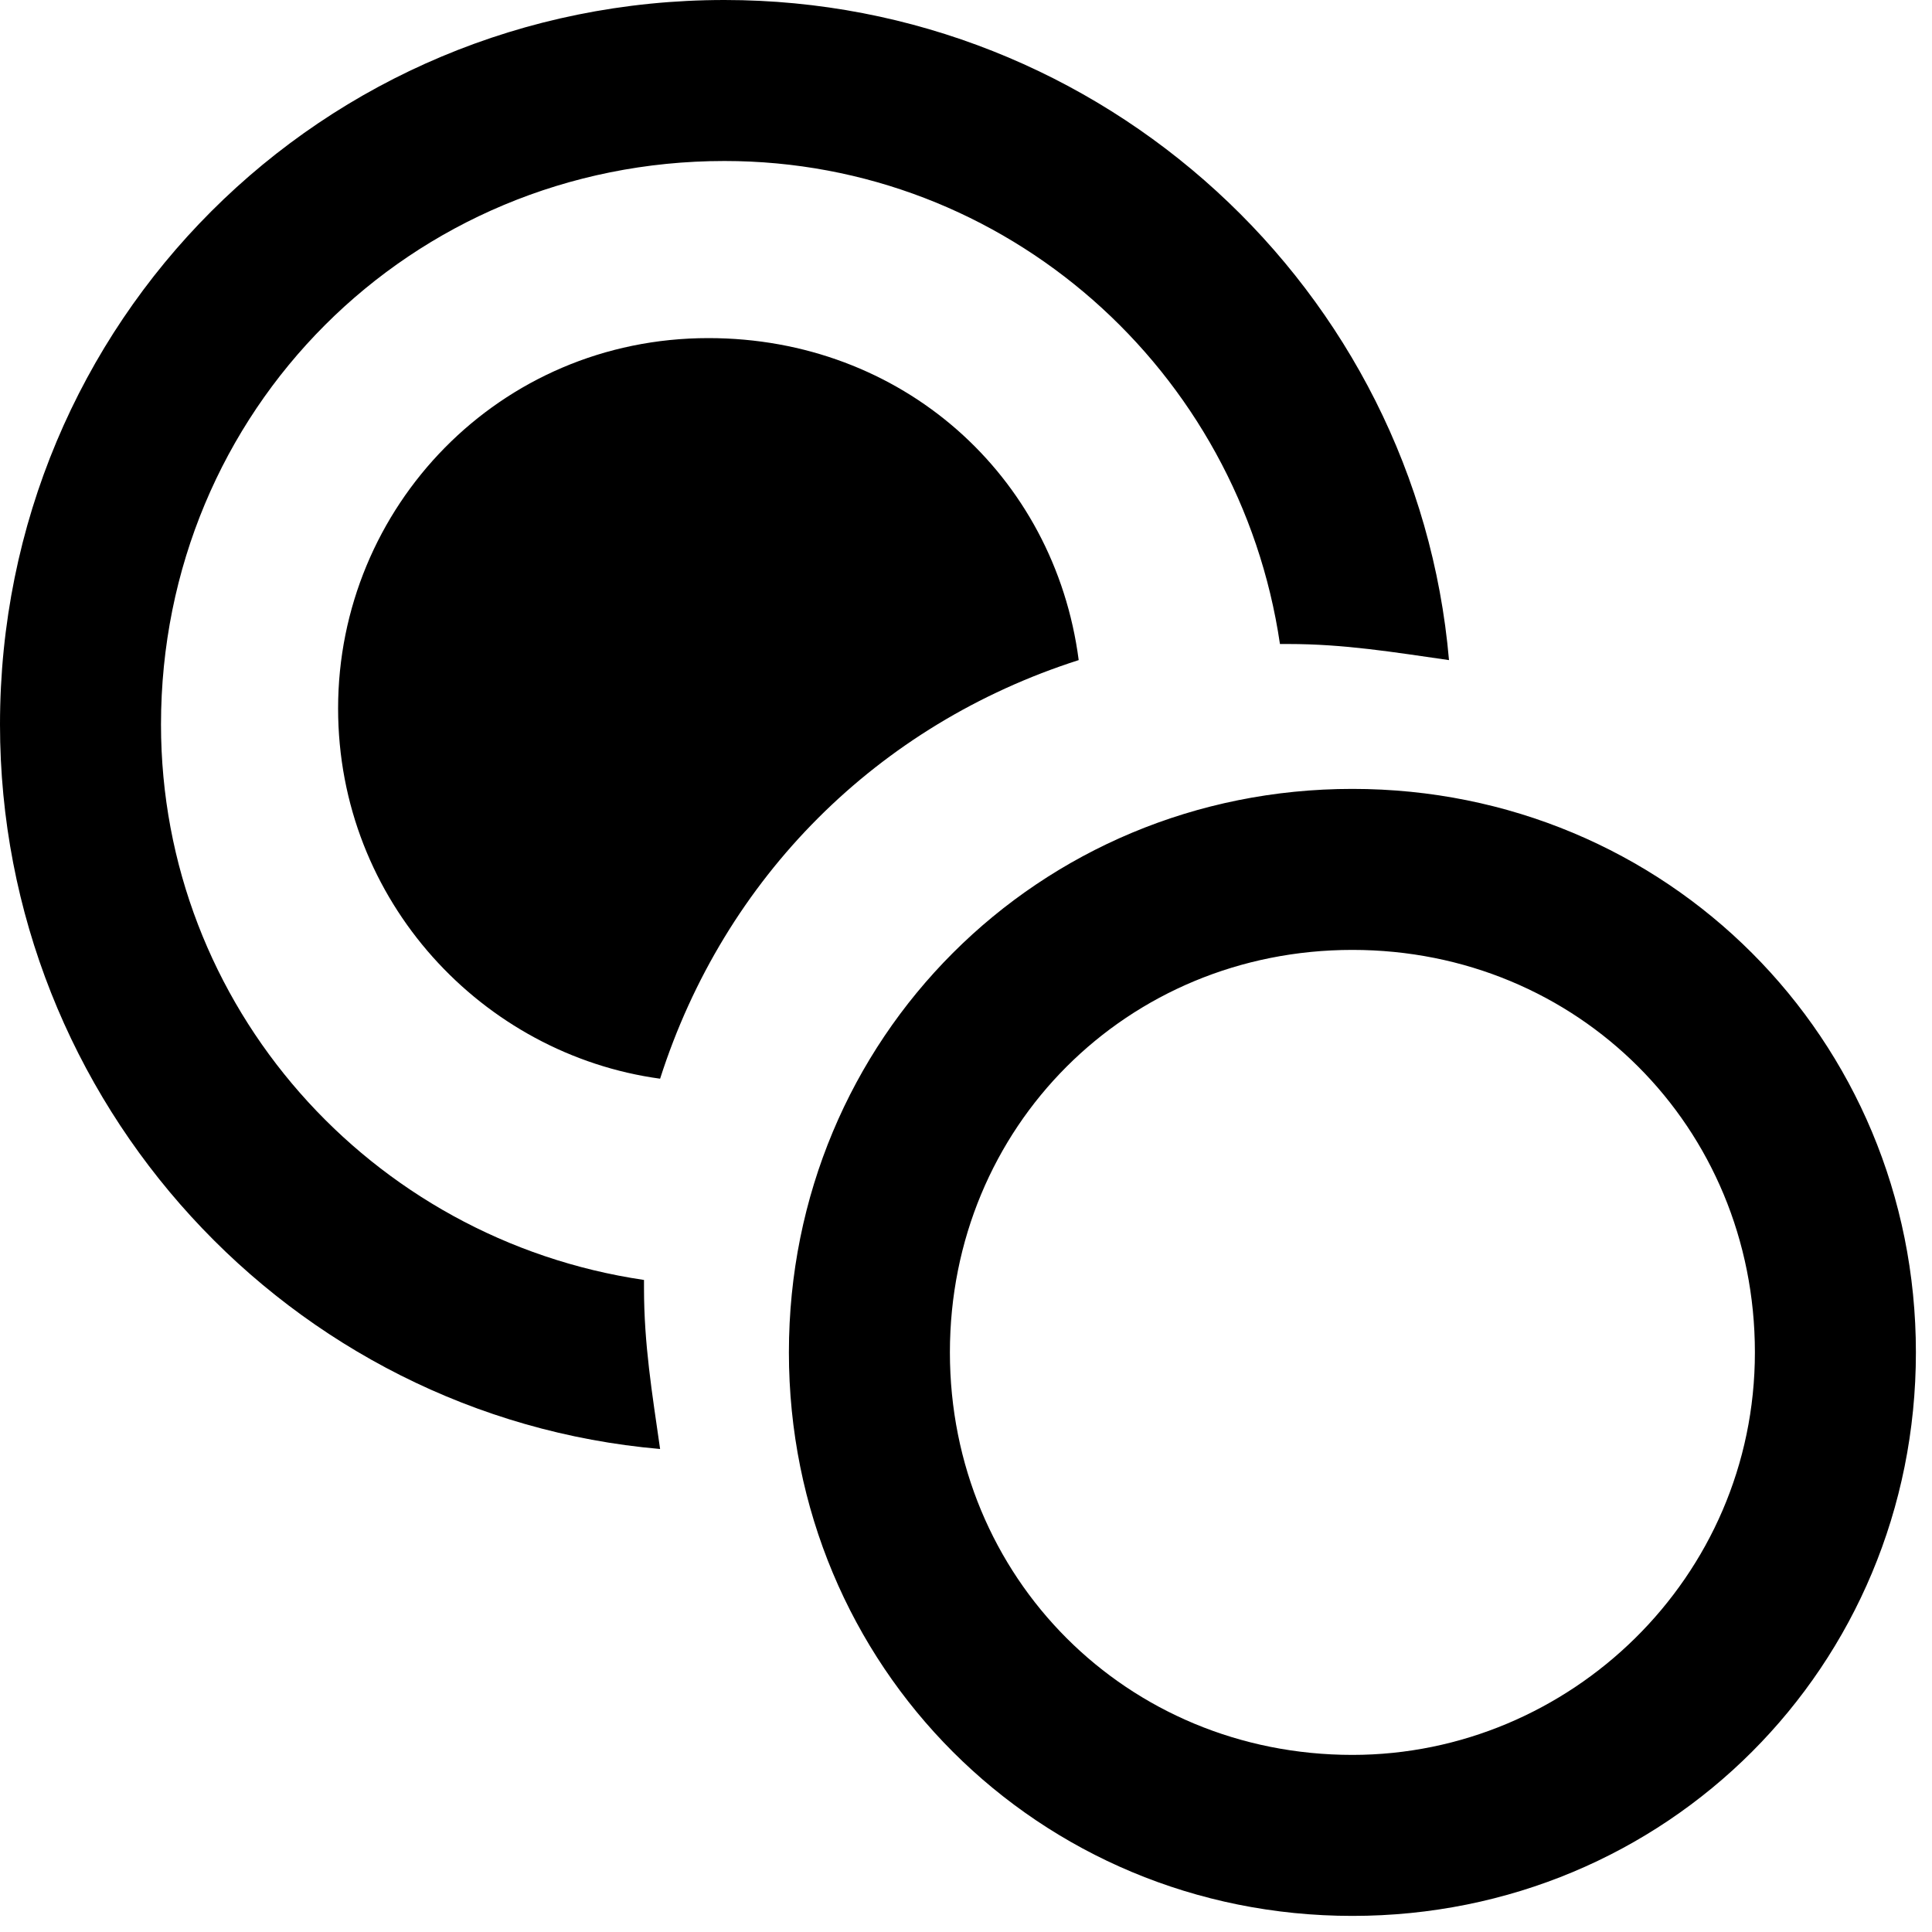
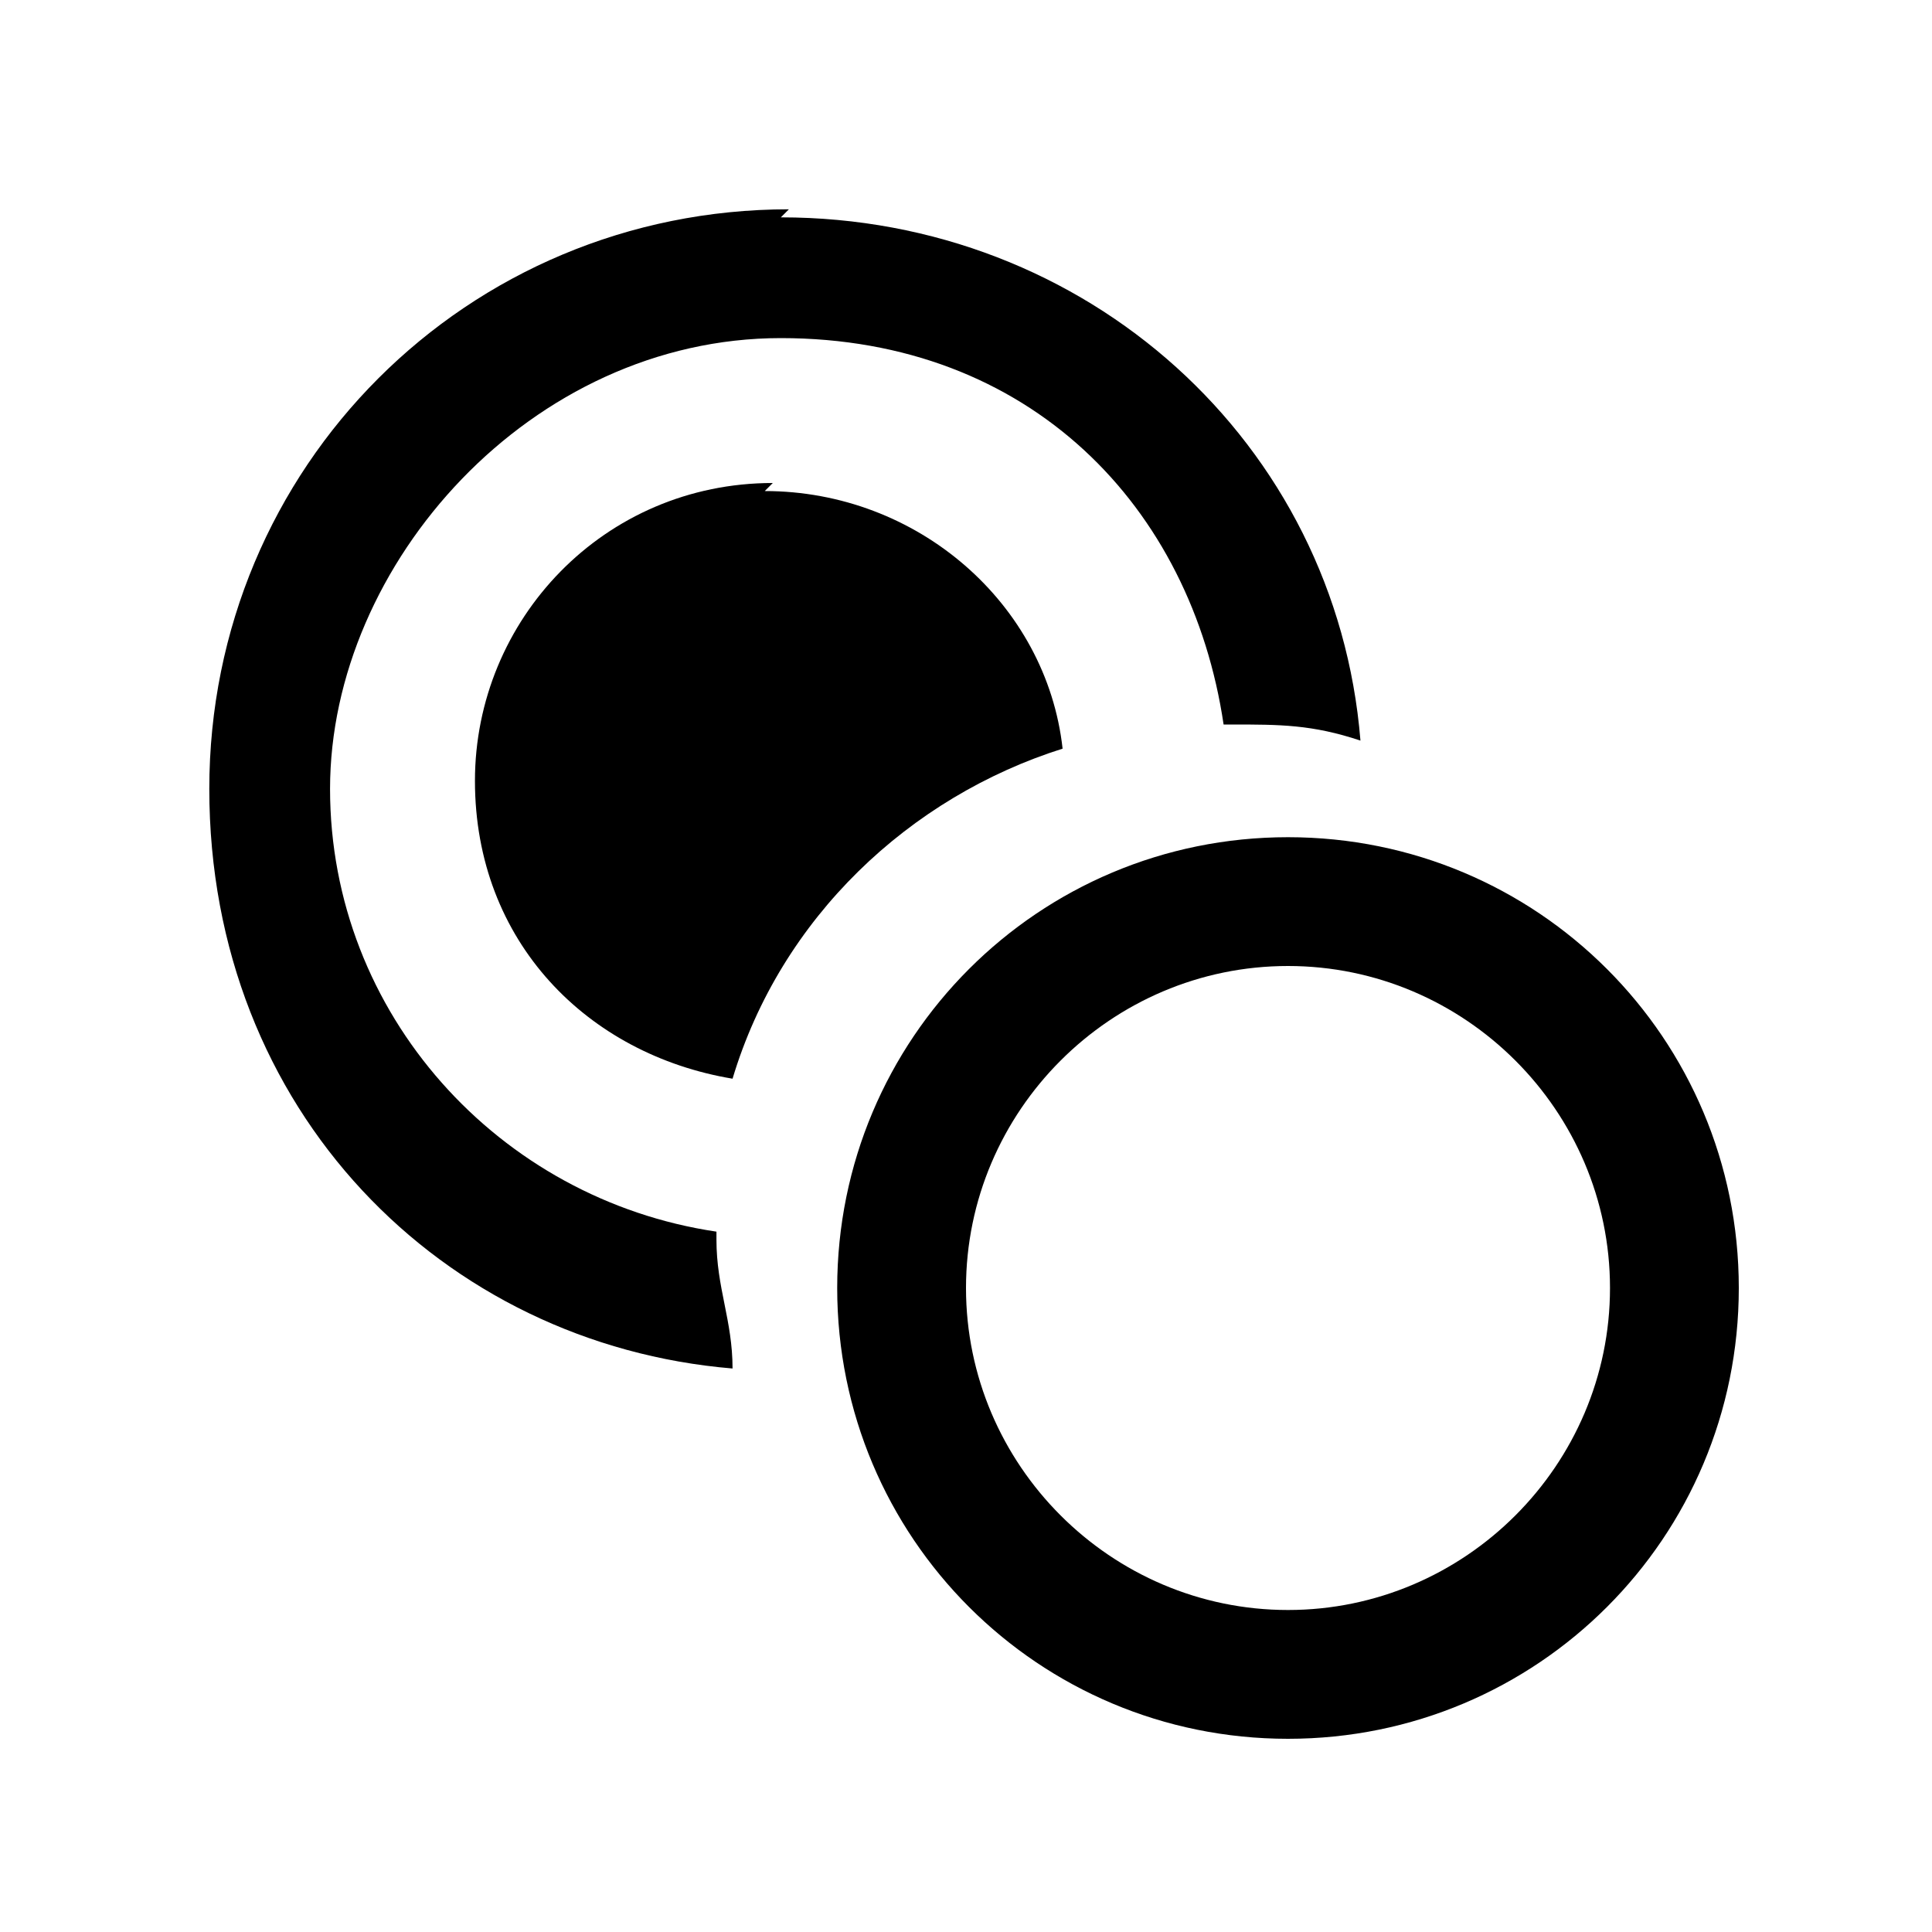
- <svg xmlns="http://www.w3.org/2000/svg" viewBox="0 0 24 24">
-   <path d="M16.8 9.8c-3.9 0-7 3.1-7 7s3.1 7 7 7 7-3.1 7-7-3.1-7-7-7zm0 12c-2.8 0-5-2.2-5-5s2.2-5 5-5 5 2.2 5 5-2.3 5-5 5zM8.8 4.2c-2.6 0-4.6 2.1-4.6 4.6 0 2.4 1.8 4.3 4 4.6.8-2.5 2.7-4.4 5.2-5.2-.3-2.3-2.2-4-4.6-4z" />
-   <path d="M9 0C4 0 0 4 0 9c0 4.7 3.6 8.6 8.2 9-.1-.7-.2-1.3-.2-2v-.5.4c-3.4-.5-6-3.4-6-6.9 0-3.9 3.1-7 7-7 3.5 0 6.4 2.6 6.9 6h-.4.5c.7 0 1.3.1 2 .2C17.6 3.6 13.7 0 9 0z" />
+ <svg xmlns="http://www.w3.org/2000/svg" width="24" height="24" viewBox="0 0 24 24" fill="none" preserveAspectRatio="xMinYMid meet">
+   <defs>
+     <style>.cls-1{fill:#000;stroke-width:0}</style>
+   </defs>
+   <path class="cls-1" d="M16 10.4c-3.1 0-5.6 2.5-5.6 5.6s2.5 5.6 5.6 5.6 5.6-2.5 5.6-5.6-2.5-5.6-5.6-5.6zm0 9.6c-2.2 0-4-1.8-4-4s1.8-4 4-4 4 1.8 4 4-1.8 4-4 4zM9.6 6C7.5 6 5.9 7.7 5.9 9.7s1.4 3.4 3.2 3.7c.6-2 2.2-3.5 4.1-4.1-.2-1.8-1.8-3.2-3.7-3.2z" />
+   <path class="cls-1" d="M9.8 2.6c-4 0-7.2 3.2-7.2 7.2s2.9 6.9 6.5 7.2c0-.6-.2-1-.2-1.6V15v.3c-2.7-.4-4.8-2.7-4.8-5.5s2.5-5.6 5.6-5.6 5.1 2.1 5.5 4.8h-.3.4c.6 0 1 0 1.6.2-.3-3.7-3.4-6.5-7.2-6.5z" />
</svg>
